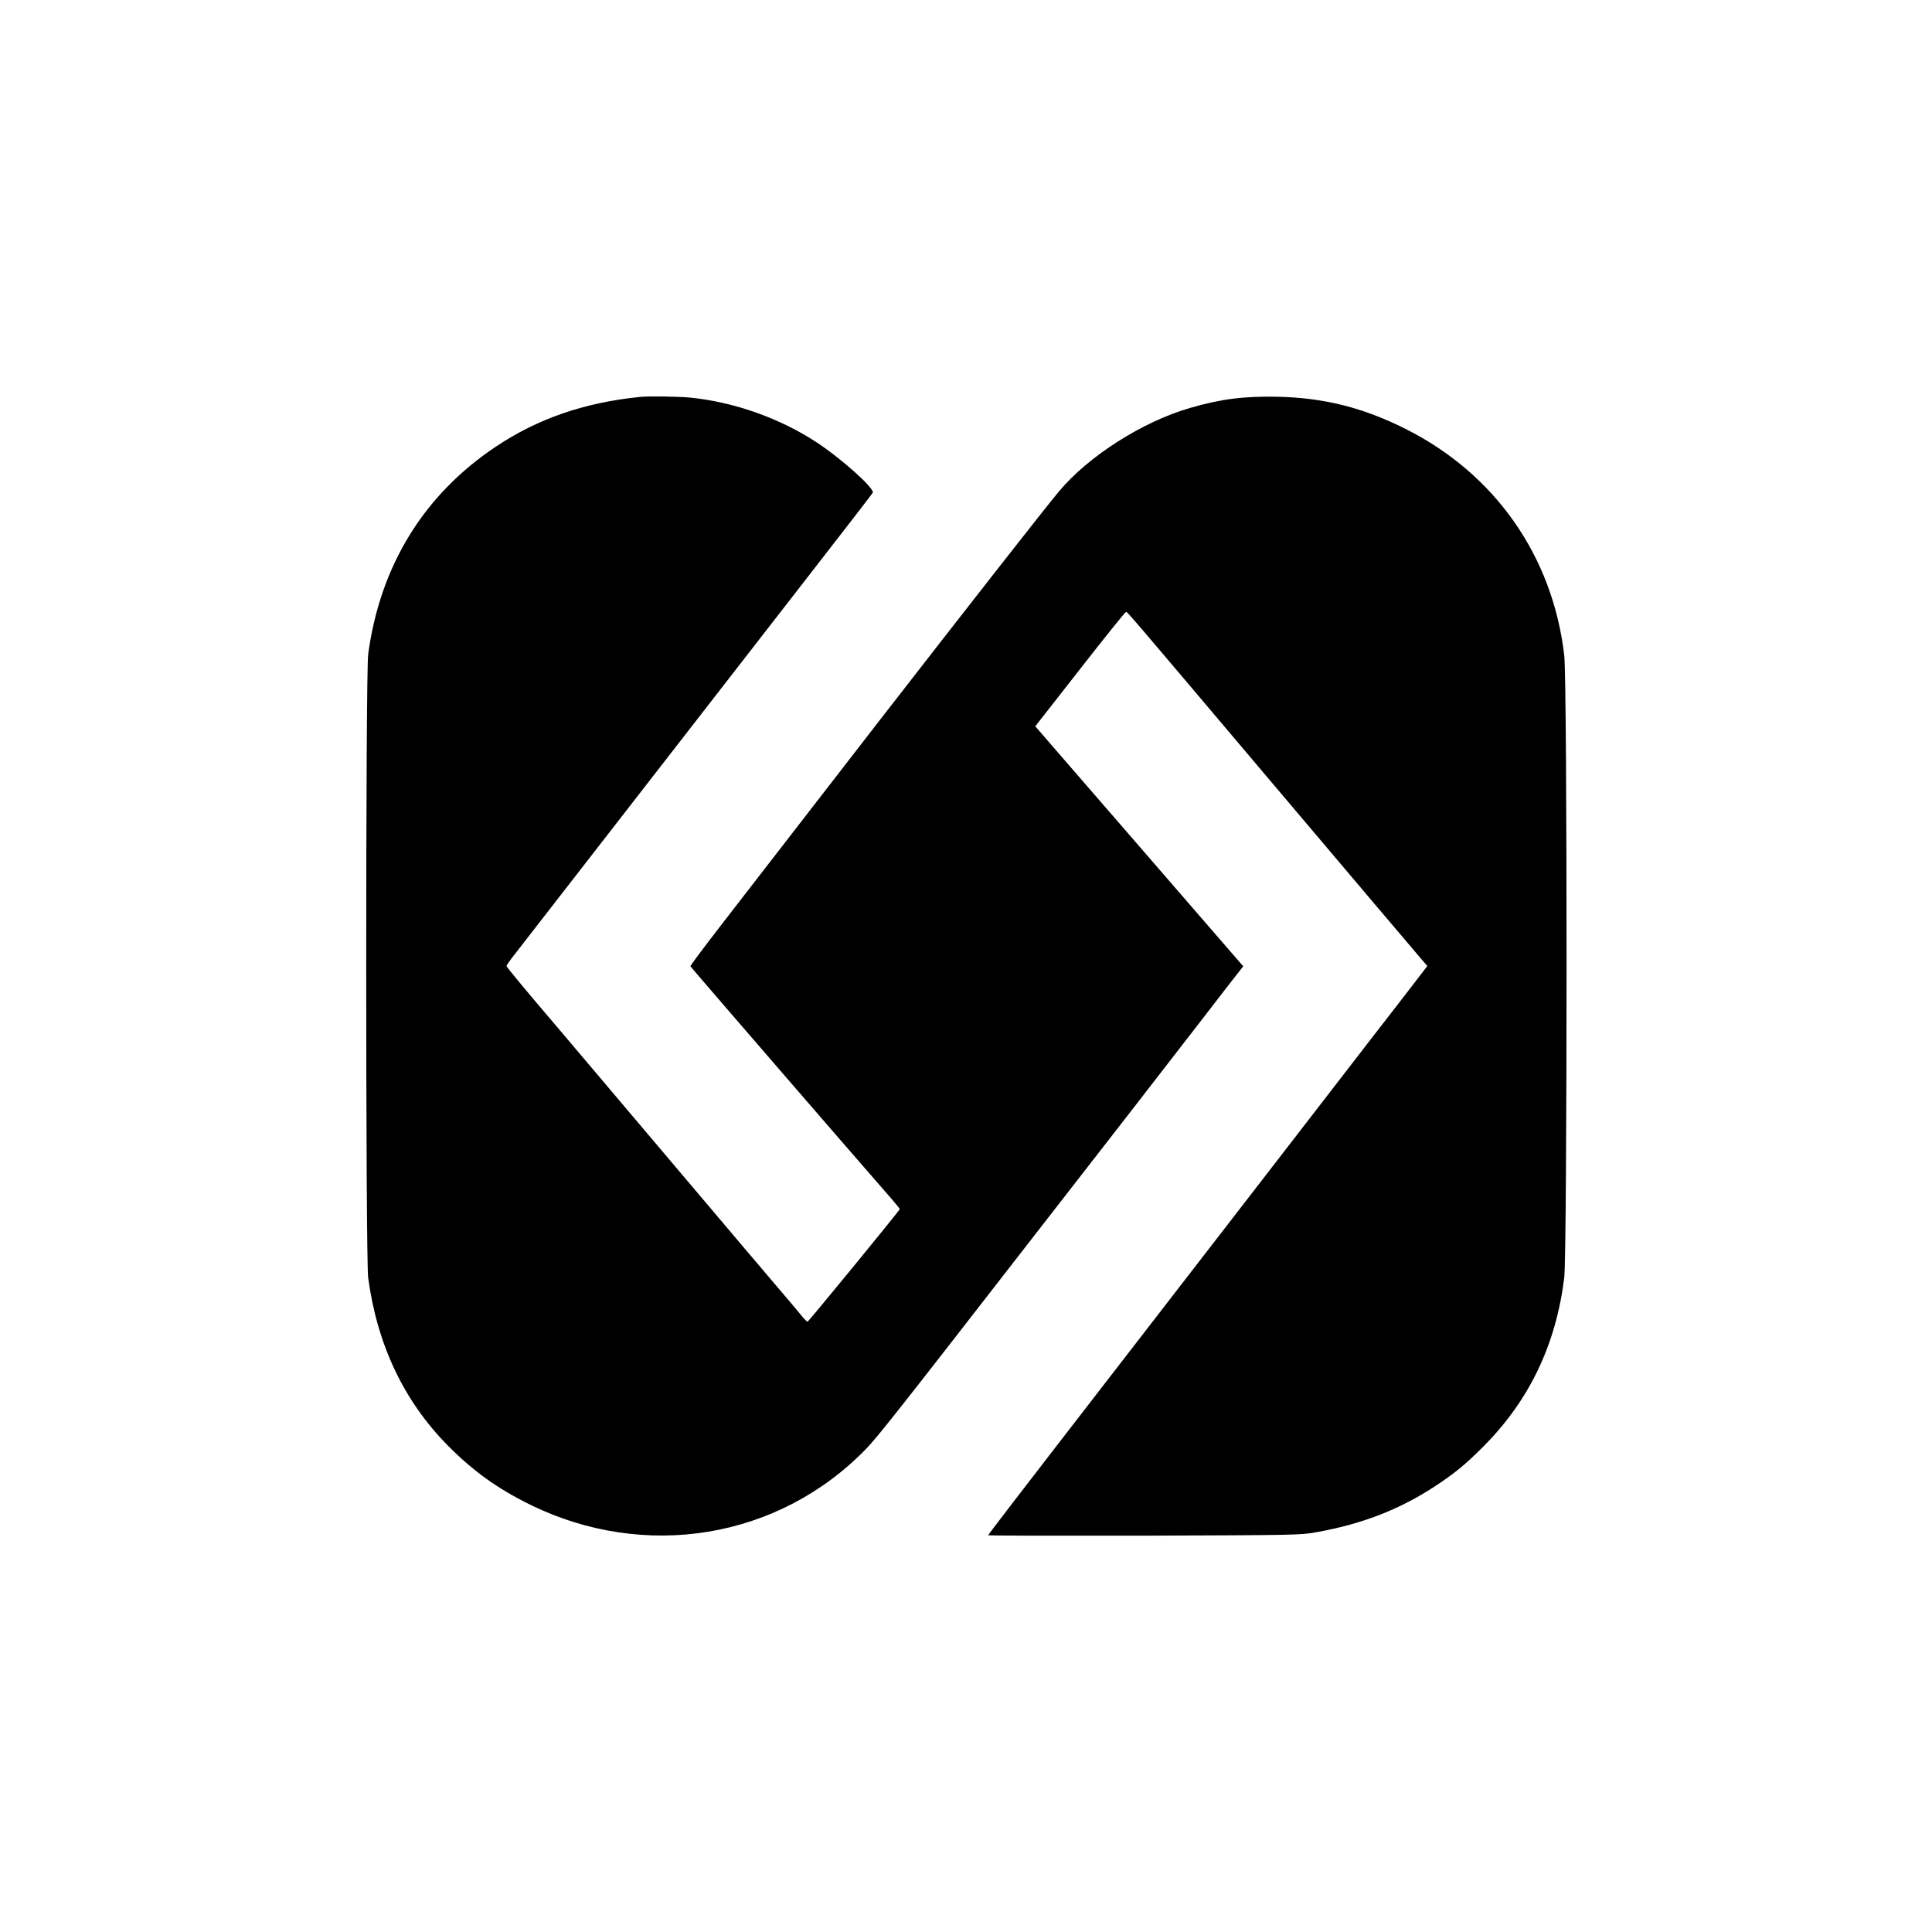
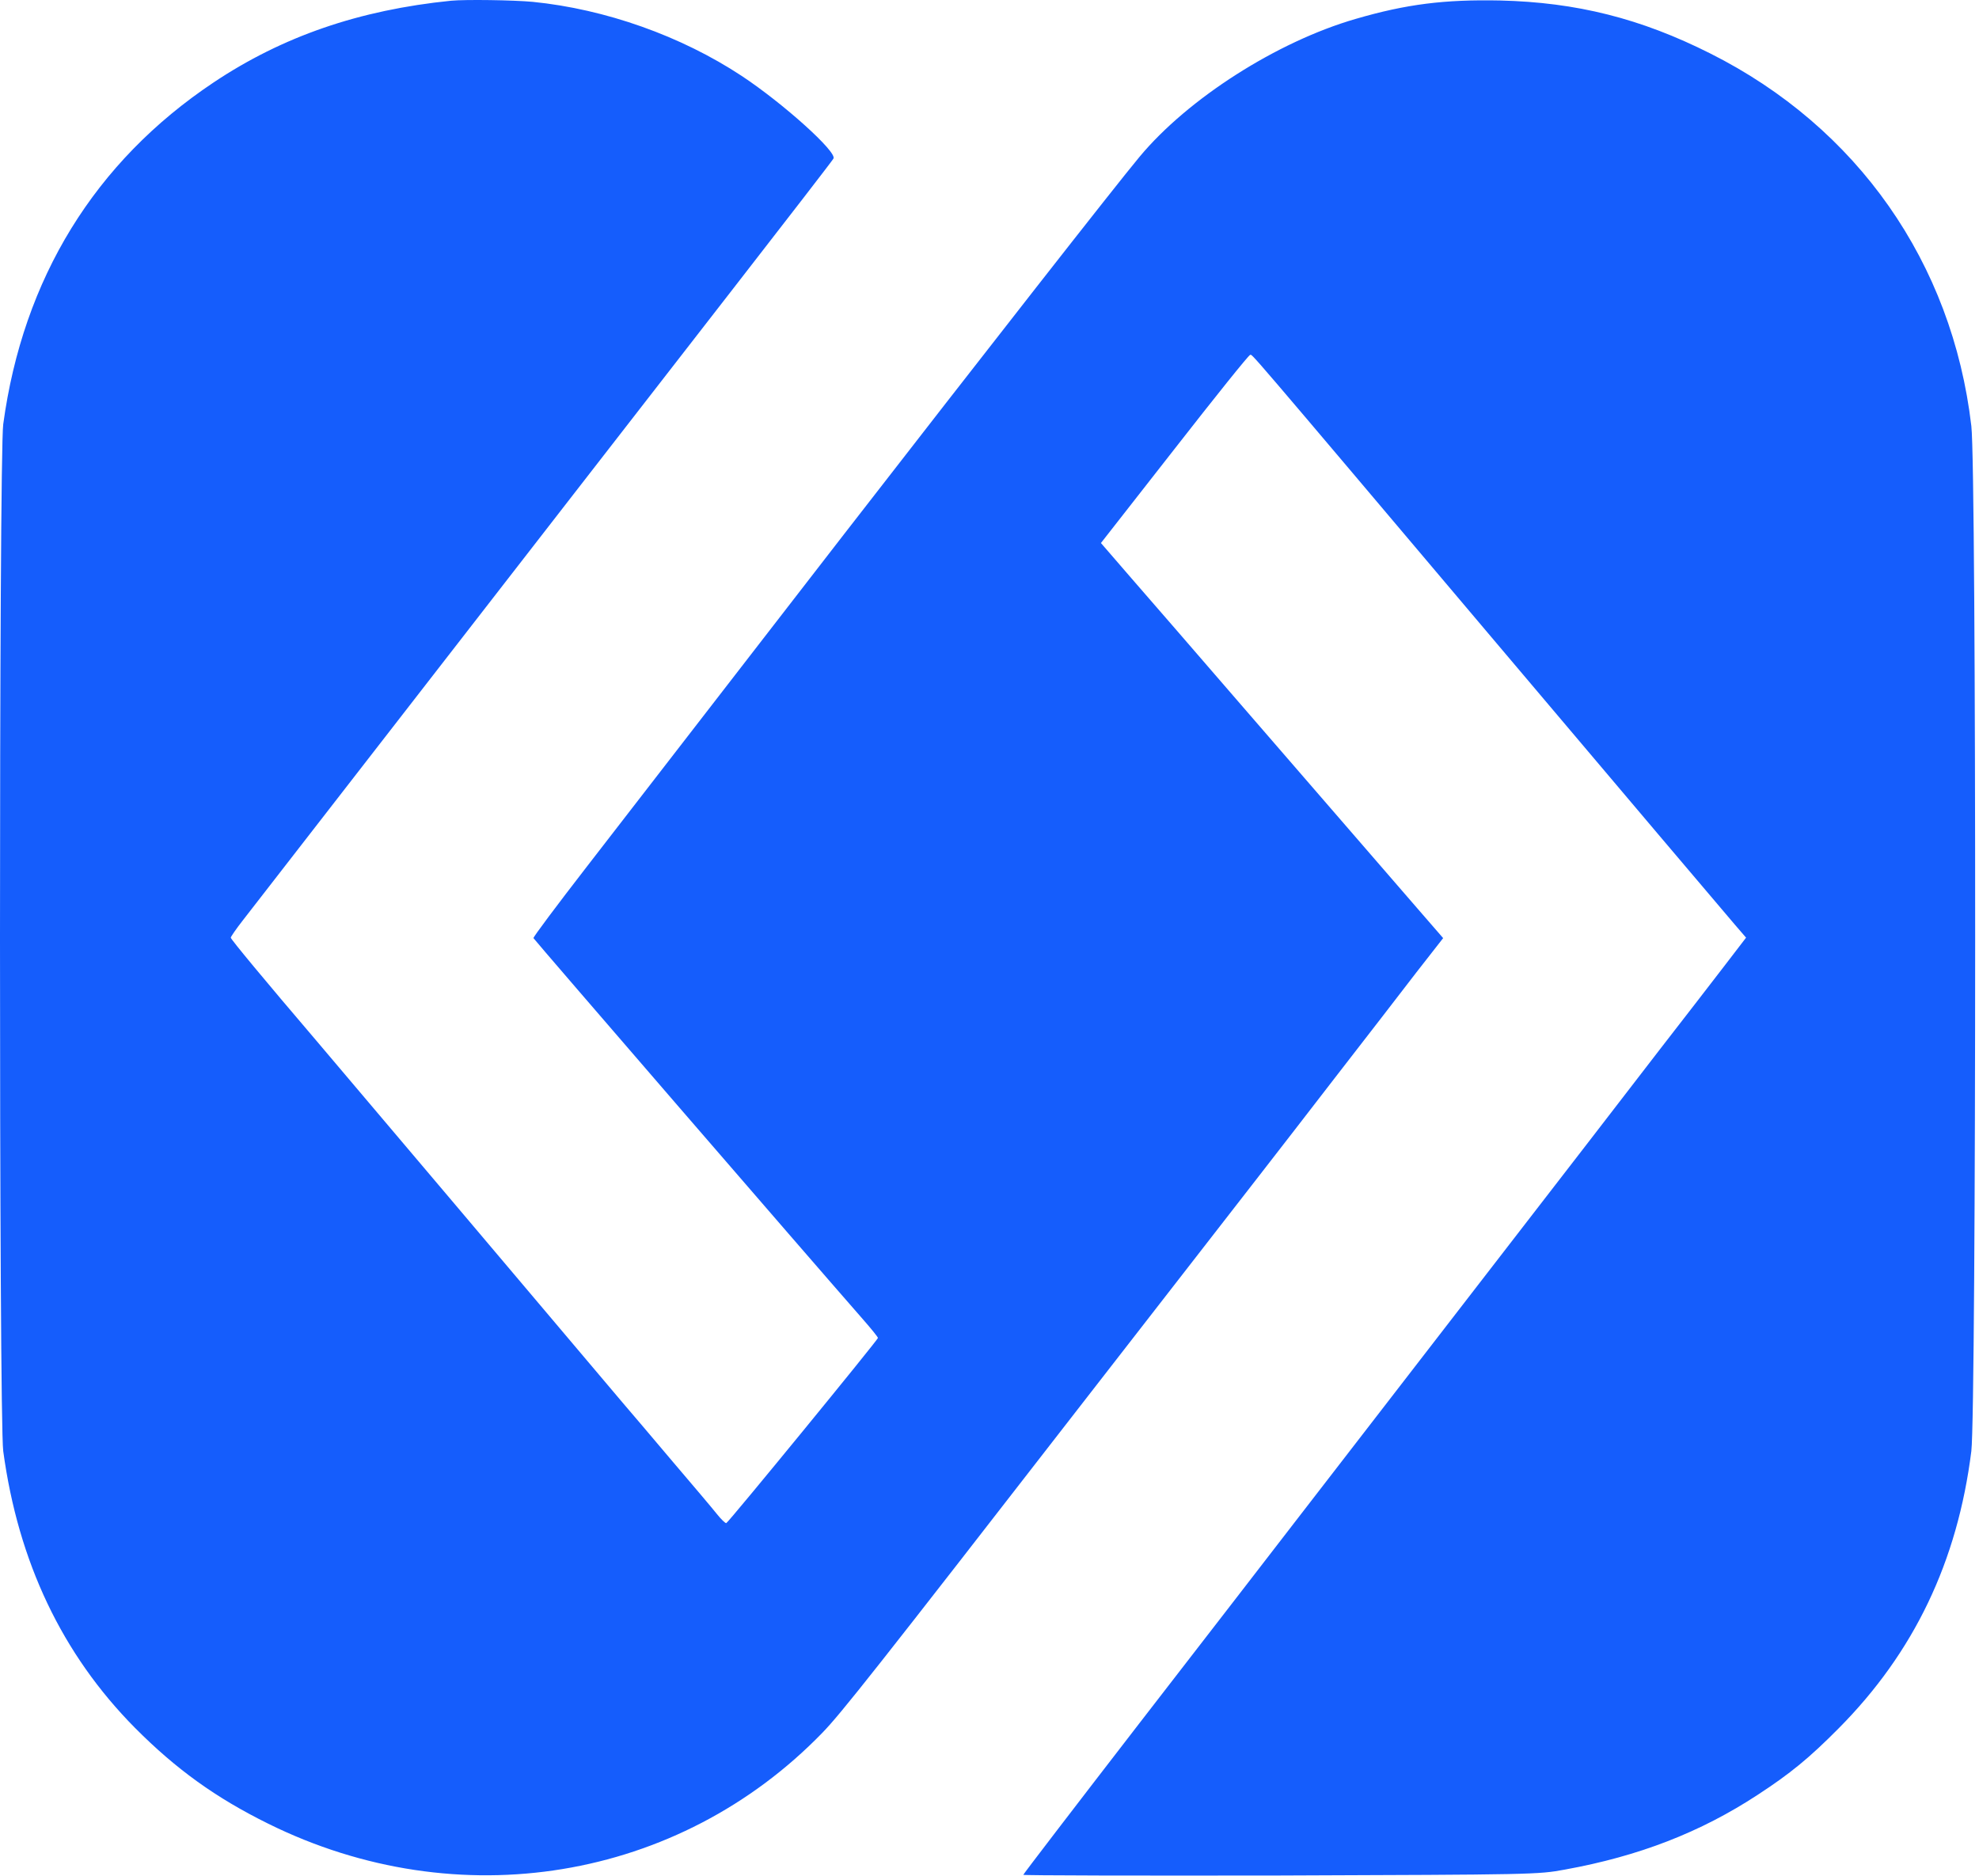
- <svg xmlns="http://www.w3.org/2000/svg" version="1.0" width="400" height="400" viewBox="900 200 600 1400" preserveAspectRatio="xMidYMid meet">
-   <g transform="translate(0,1800) scale(0.1,-0.1)" fill="oklch(54.6% 0.245 262.881)" stroke="none">
-     <path d="M9640 13124 c-405 -41 -742 -157 -1046 -360 -523 -349 -839 -863 -926 -1504 -19 -139 -19 -4381 0 -4520 66 -488 260 -895 580 -1218 181 -182 356 -308 587 -422 835 -413 1807 -253 2441 401 82 85 222 261 1164 1475 851 1095 799 1027 1090 1404 134 173 297 383 361 467 l118 151 -112 129 c-144 166 -346 399 -778 898 -190 220 -407 470 -482 556 l-135 156 324 414 c178 228 327 414 333 414 12 0 -48 71 1086 -1270 549 -649 1021 -1206 1048 -1237 l50 -58 -99 -129 c-55 -71 -180 -234 -280 -362 -99 -129 -465 -603 -814 -1054 -349 -451 -709 -917 -800 -1035 -91 -118 -396 -513 -678 -877 -282 -365 -512 -665 -512 -668 0 -3 510 -4 1133 -3 1111 4 1134 4 1252 26 326 59 597 164 849 329 144 94 227 162 356 292 333 335 524 735 585 1221 22 184 23 4318 0 4512 -84 719 -502 1315 -1150 1640 -306 154 -589 225 -925 233 -245 5 -413 -16 -636 -81 -346 -100 -738 -350 -952 -607 -106 -127 -685 -867 -1302 -1662 -214 -277 -595 -768 -747 -965 -83 -107 -257 -332 -387 -500 -130 -168 -235 -308 -233 -312 2 -6 1209 -1402 1451 -1678 36 -41 66 -78 66 -82 0 -8 -658 -812 -668 -815 -4 -1 -23 17 -42 41 -19 24 -107 128 -195 231 -88 104 -187 221 -220 259 -211 250 -1291 1526 -1351 1596 -223 261 -374 443 -374 450 0 4 24 39 53 76 1367 1761 1807 2327 2162 2784 237 305 435 561 439 569 18 28 -221 243 -404 364 -267 176 -600 294 -920 326 -86 8 -296 11 -360 5z" />
-   </g>
+ <svg xmlns="http://www.w3.org/2000/svg" width="249" height="236" viewBox="0 0 249 236" fill="none">
+   <path d="M56.75 0.091C45.179 1.263 35.55 4.579 26.864 10.382C11.921 20.359 2.893 35.052 0.407 53.376C-0.136 57.35 -0.136 178.615 0.407 182.589C2.293 196.539 7.836 208.174 16.979 217.408C22.15 222.611 27.15 226.213 33.75 229.471C57.607 241.278 85.379 236.704 103.493 218.008C105.836 215.578 109.836 210.547 136.75 175.843C161.064 144.54 159.579 146.484 167.893 135.707C171.721 130.761 176.379 124.758 178.207 122.357L181.579 118.04L178.379 114.352C174.264 109.607 168.493 102.946 156.15 88.681C150.721 82.392 144.521 75.245 142.379 72.787L138.521 68.327L147.779 56.492C152.864 49.975 157.121 44.657 157.293 44.657C157.636 44.657 155.921 42.628 188.321 80.963C204.007 99.516 217.493 115.439 218.264 116.325L219.693 117.983L216.864 121.67C215.293 123.7 211.721 128.36 208.864 132.019C206.036 135.707 195.579 149.257 185.607 162.149C175.636 175.042 165.35 188.364 162.75 191.737C160.15 195.11 151.436 206.402 143.379 216.807C135.321 227.242 128.75 235.818 128.75 235.904C128.75 235.989 143.321 236.018 161.121 235.989C192.864 235.875 193.521 235.875 196.893 235.246C206.207 233.559 213.95 230.558 221.15 225.841C225.264 223.154 227.636 221.21 231.321 217.494C240.836 207.917 246.293 196.482 248.036 182.589C248.664 177.329 248.693 59.151 248.036 53.605C245.636 33.051 233.693 16.013 215.179 6.723C206.436 2.32 198.35 0.291 188.75 0.062C181.75 -0.081 176.95 0.519 170.579 2.377C160.693 5.236 149.493 12.383 143.379 19.73C140.35 23.36 123.807 44.514 106.179 67.241C100.064 75.16 89.179 89.196 84.836 94.827C82.464 97.886 77.493 104.318 73.779 109.121C70.064 113.923 67.064 117.926 67.121 118.04C67.179 118.211 101.664 158.119 108.579 166.009C109.607 167.181 110.464 168.238 110.464 168.353C110.464 168.581 91.664 191.565 91.379 191.651C91.264 191.68 90.721 191.165 90.179 190.479C89.636 189.793 87.121 186.82 84.607 183.875C82.093 180.902 79.264 177.558 78.321 176.471C72.293 169.325 41.436 132.848 39.721 130.847C33.35 123.386 29.036 118.183 29.036 117.983C29.036 117.868 29.721 116.868 30.55 115.81C69.607 65.469 82.179 49.288 92.321 36.224C99.093 27.505 104.75 20.187 104.864 19.958C105.379 19.158 98.55 13.012 93.321 9.553C85.693 4.522 76.179 1.148 67.036 0.233C64.579 0.005 58.579 -0.081 56.75 0.091Z" fill="#155DFC" />
</svg>
